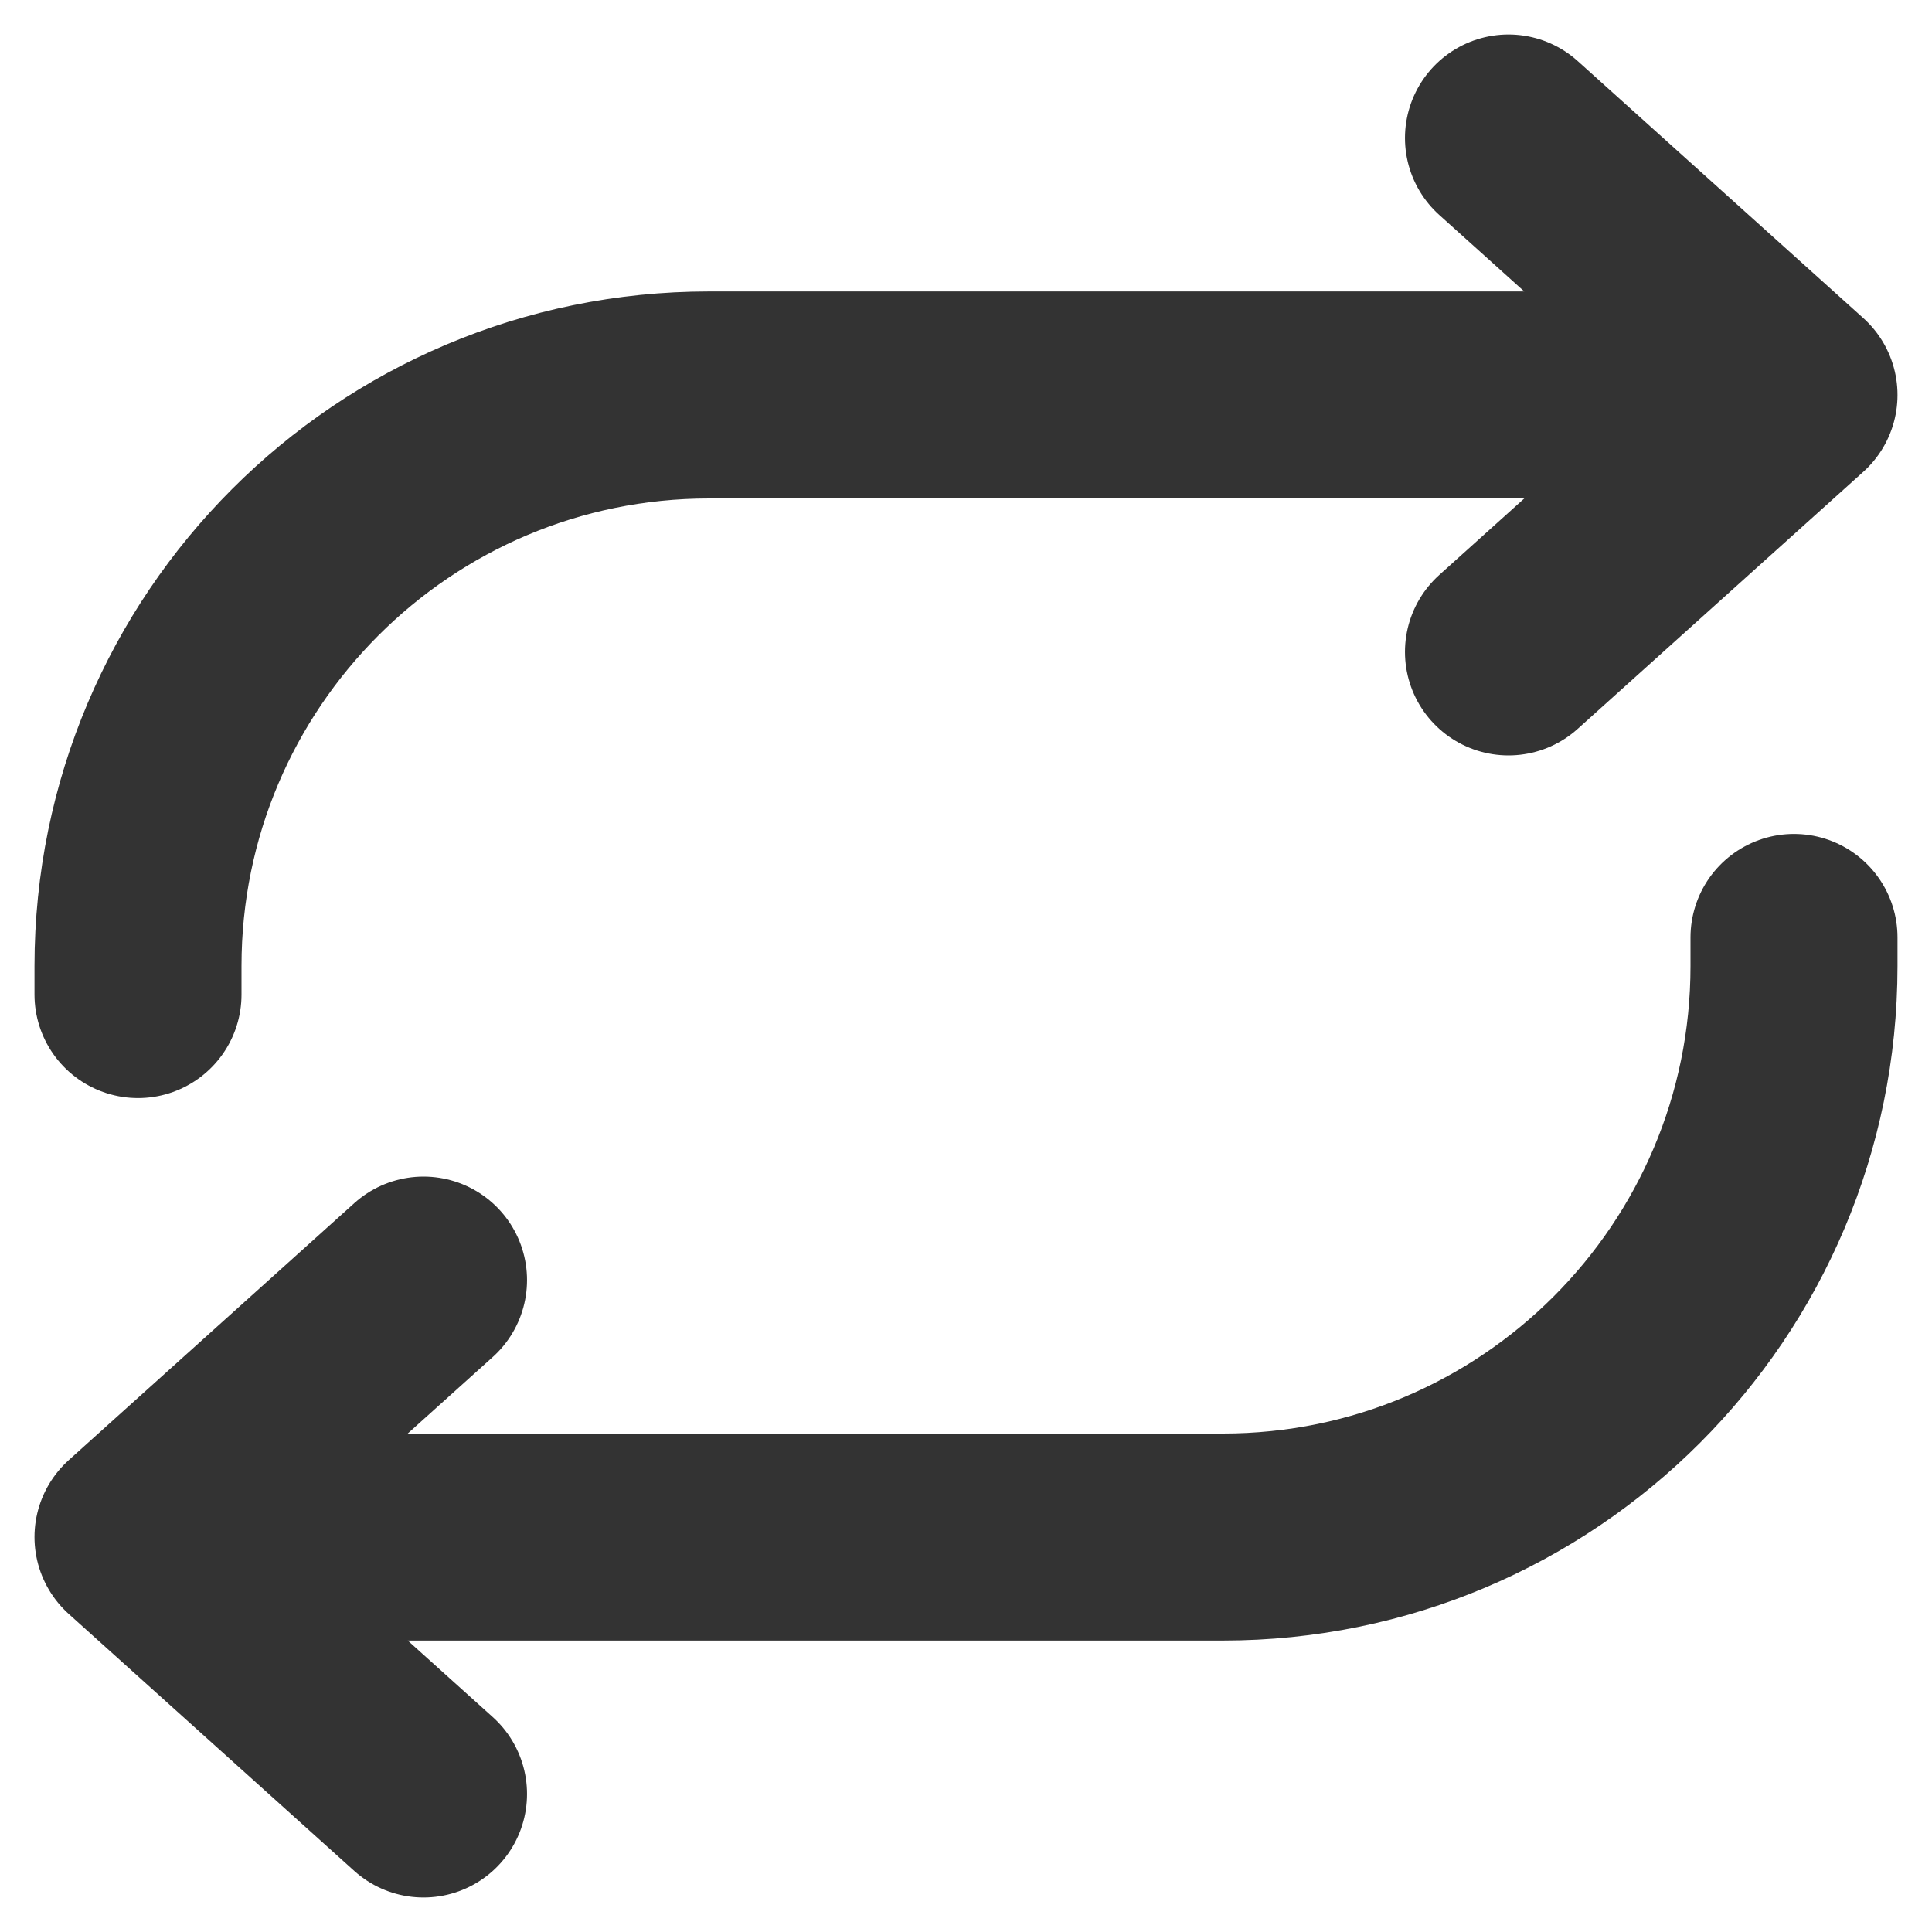
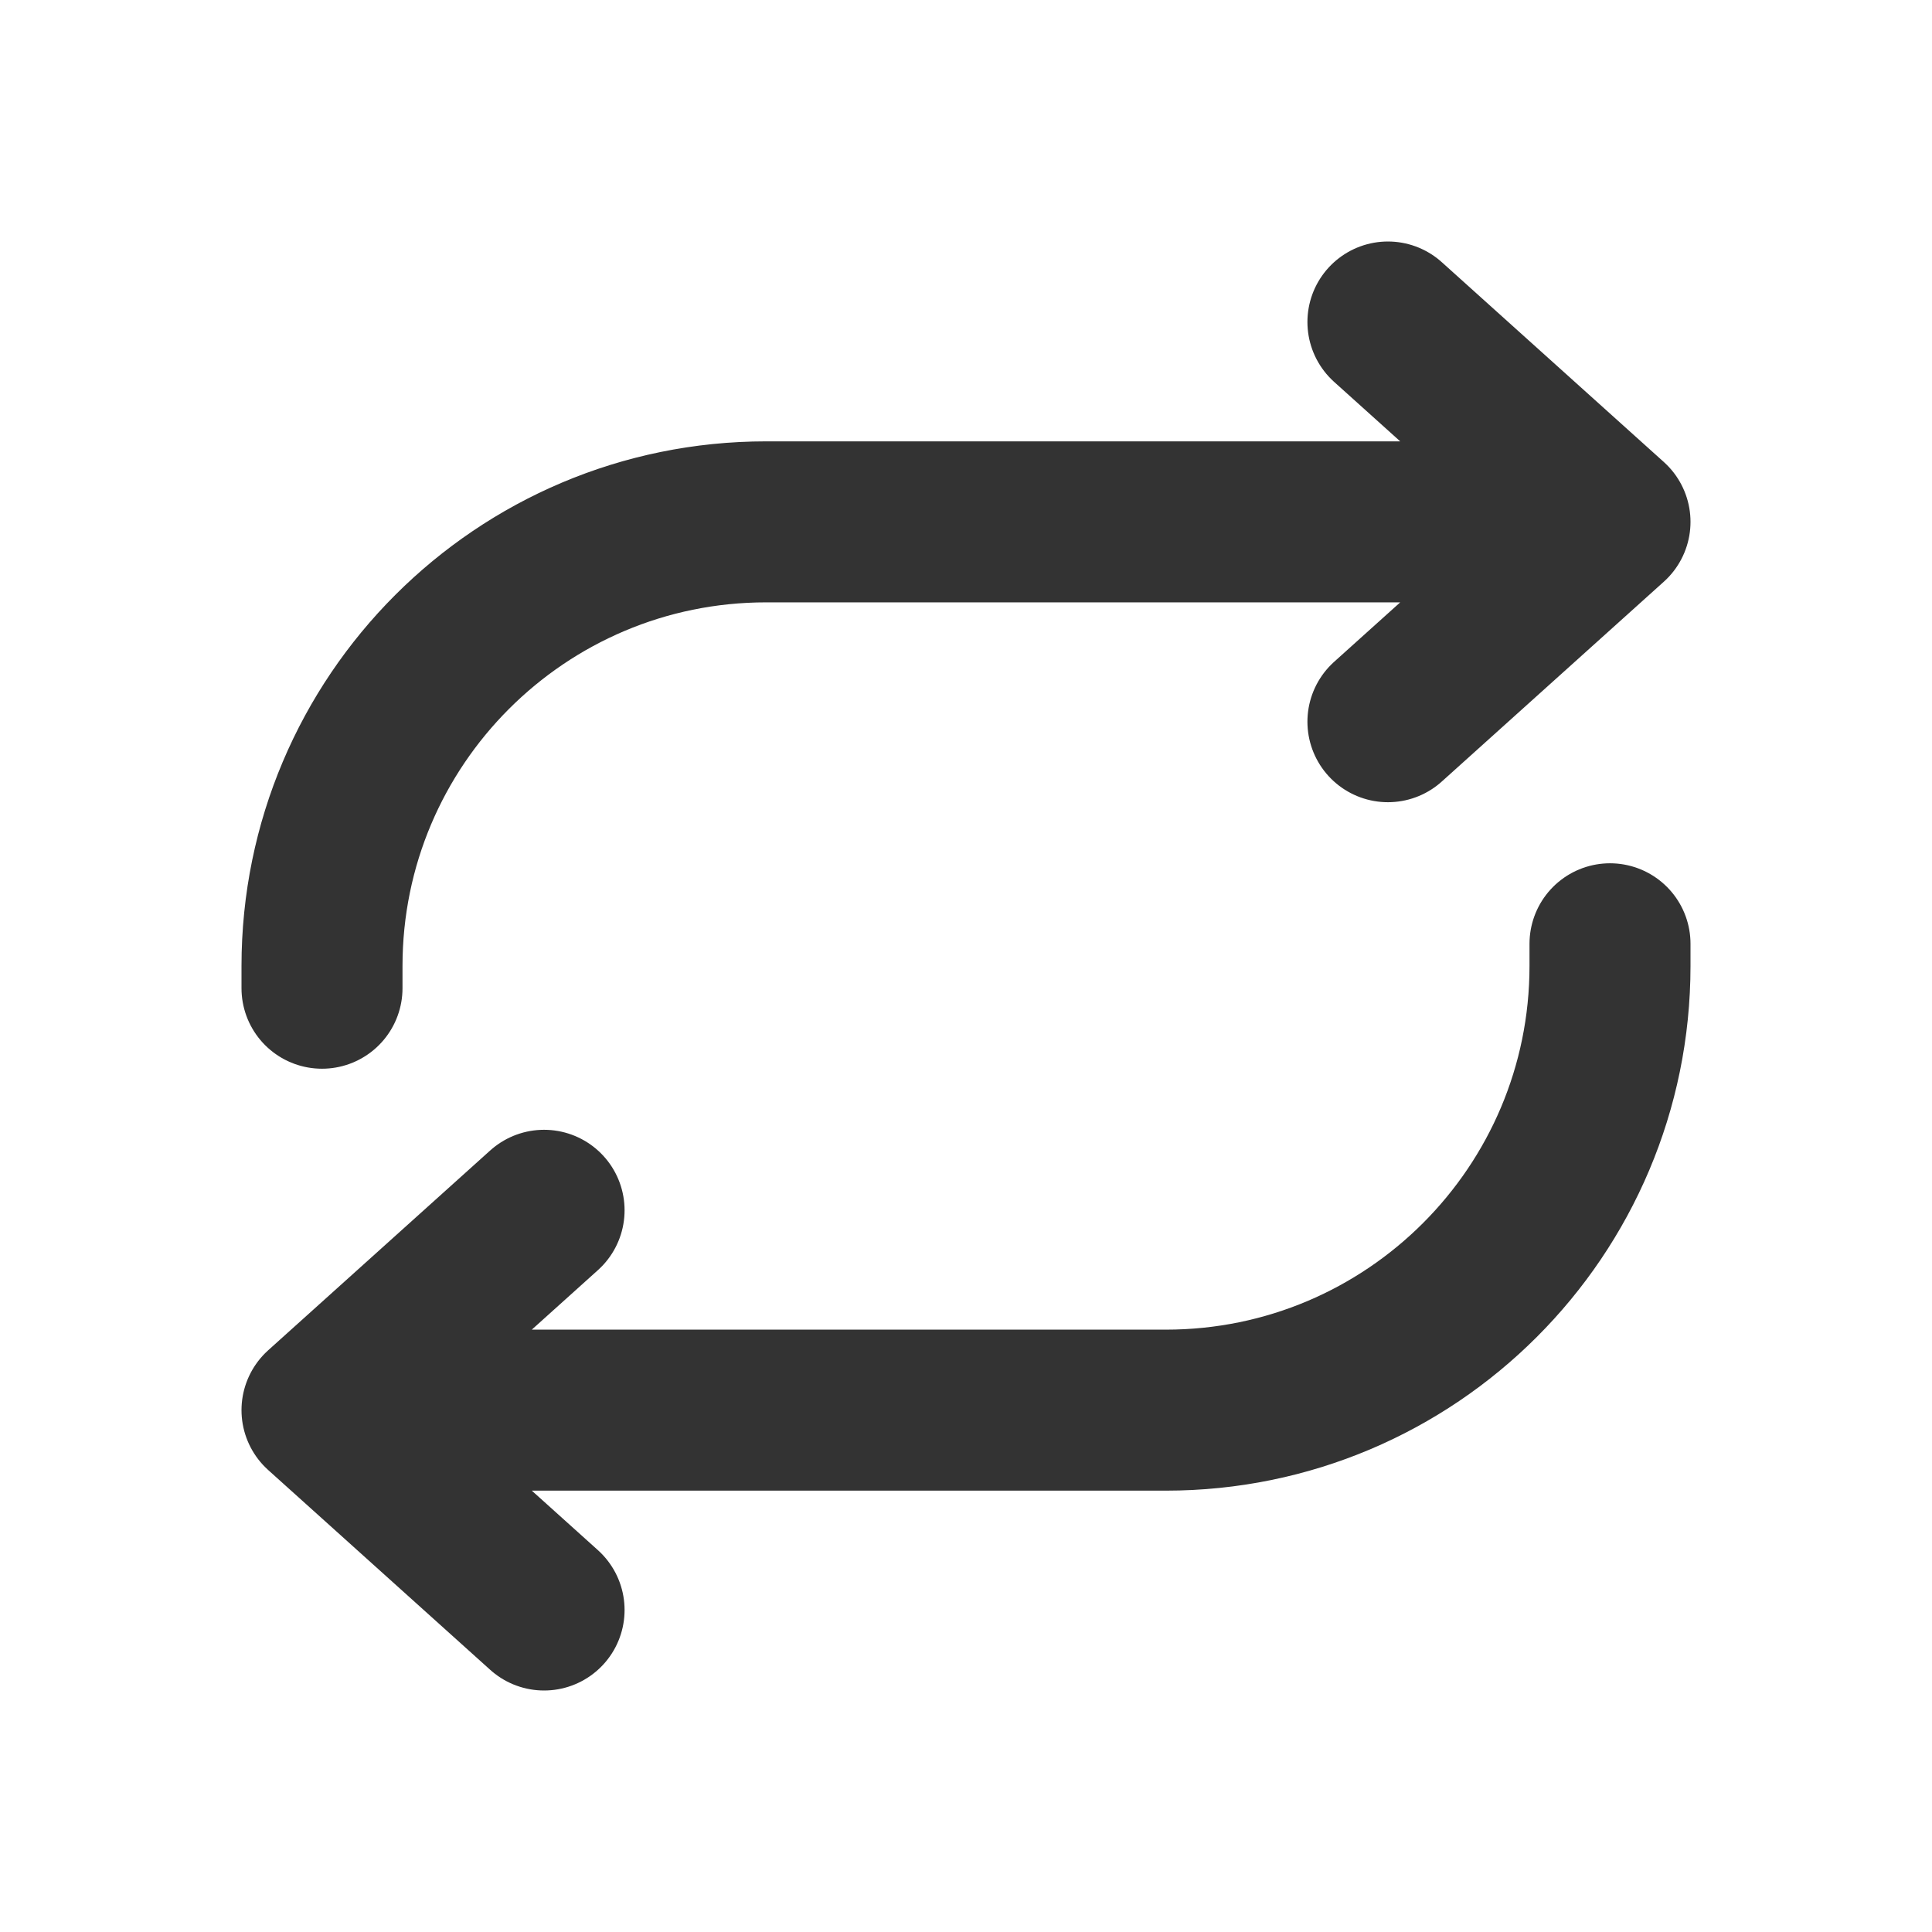
- <svg xmlns="http://www.w3.org/2000/svg" width="100%" height="100%" viewBox="0 0 14 14" fill="none">
-   <path d="M10.931 1L13 2.862L10.931 4.724M12.379 2.862H5.138C2.853 2.862 1 4.715 1 7V7.207M3.069 13L1 11.138L3.069 9.276M1.828 11.138H8.862C11.147 11.138 13 9.285 13 7V6.793" stroke="currentColor" stroke-opacity="0.8" stroke-width="1.5" stroke-linecap="round" stroke-linejoin="round" />
+ <svg xmlns="http://www.w3.org/2000/svg" width="100%" height="100%" viewBox="0 0 18 18" fill="none">
+   <path d="M12.931 3L15 4.862L12.931 6.724M14.379 4.862H7.138C4.853 4.862 3 6.715 3 9V9.207M5.069 15L3 13.138L5.069 11.276M3.828 13.138H10.862C13.147 13.138 15 11.285 15 9V8.793" stroke="currentColor" stroke-opacity="0.8" stroke-width="1.5" stroke-linecap="round" stroke-linejoin="round" />
</svg>
